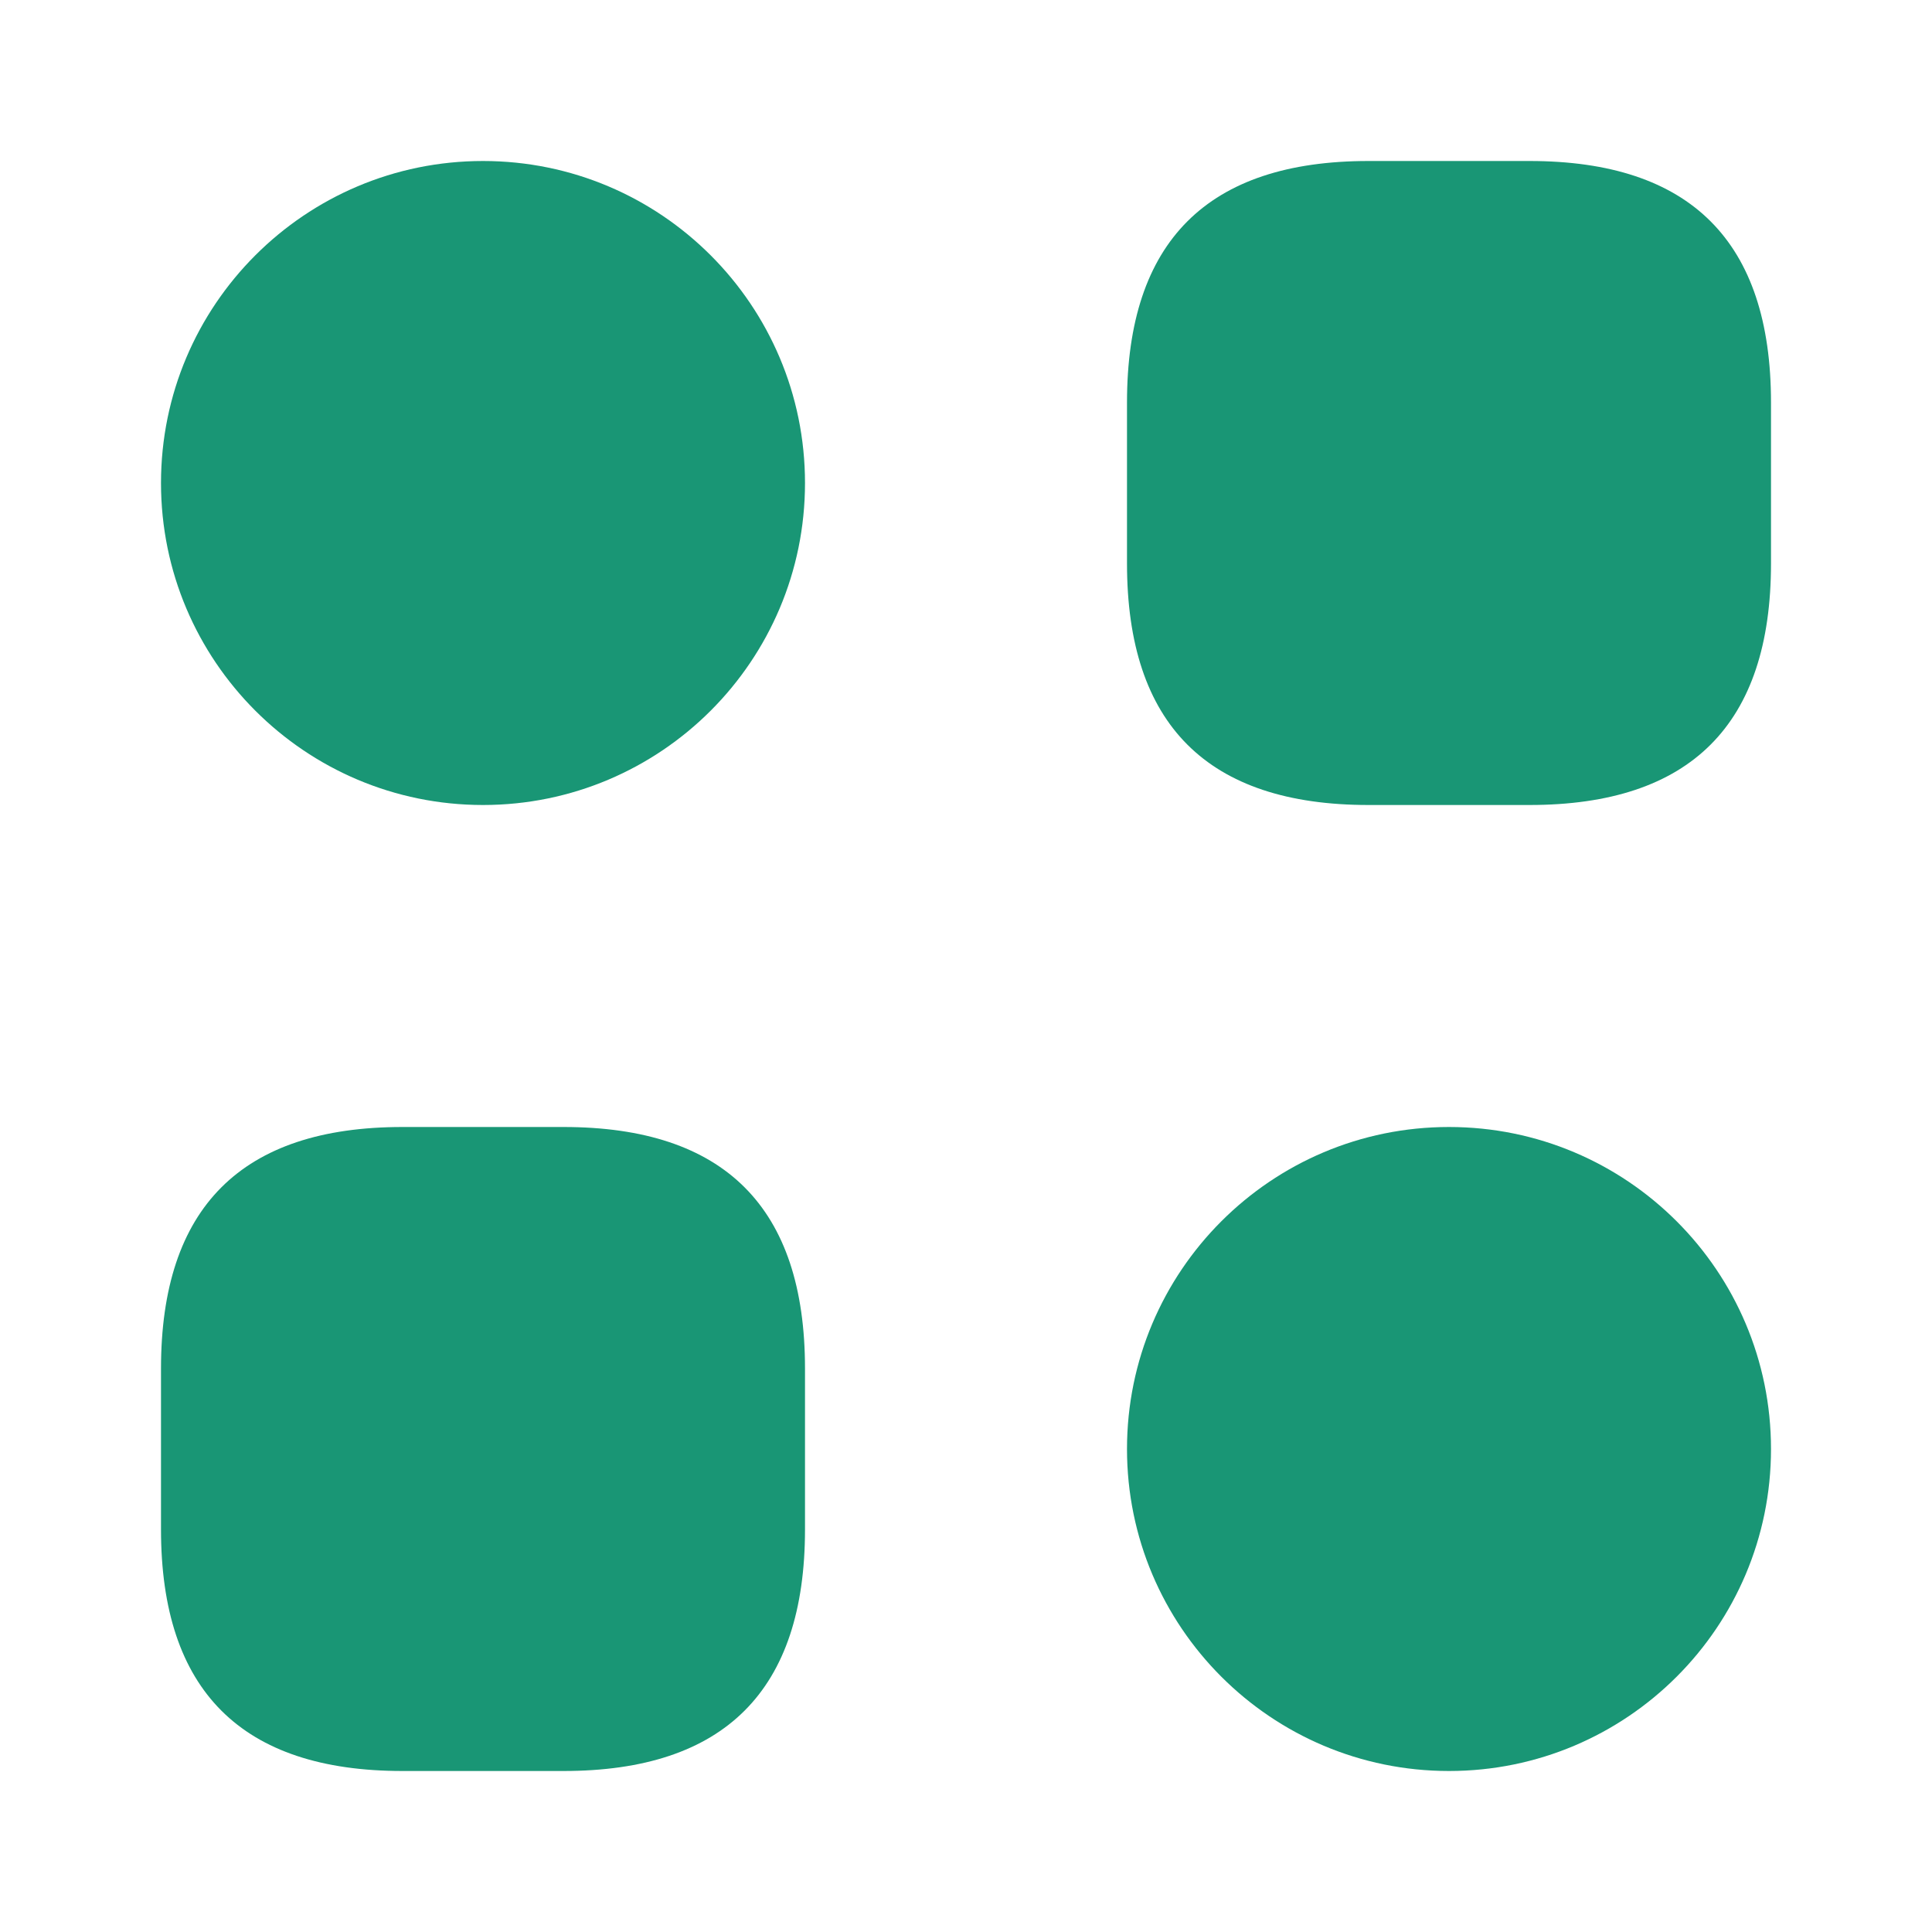
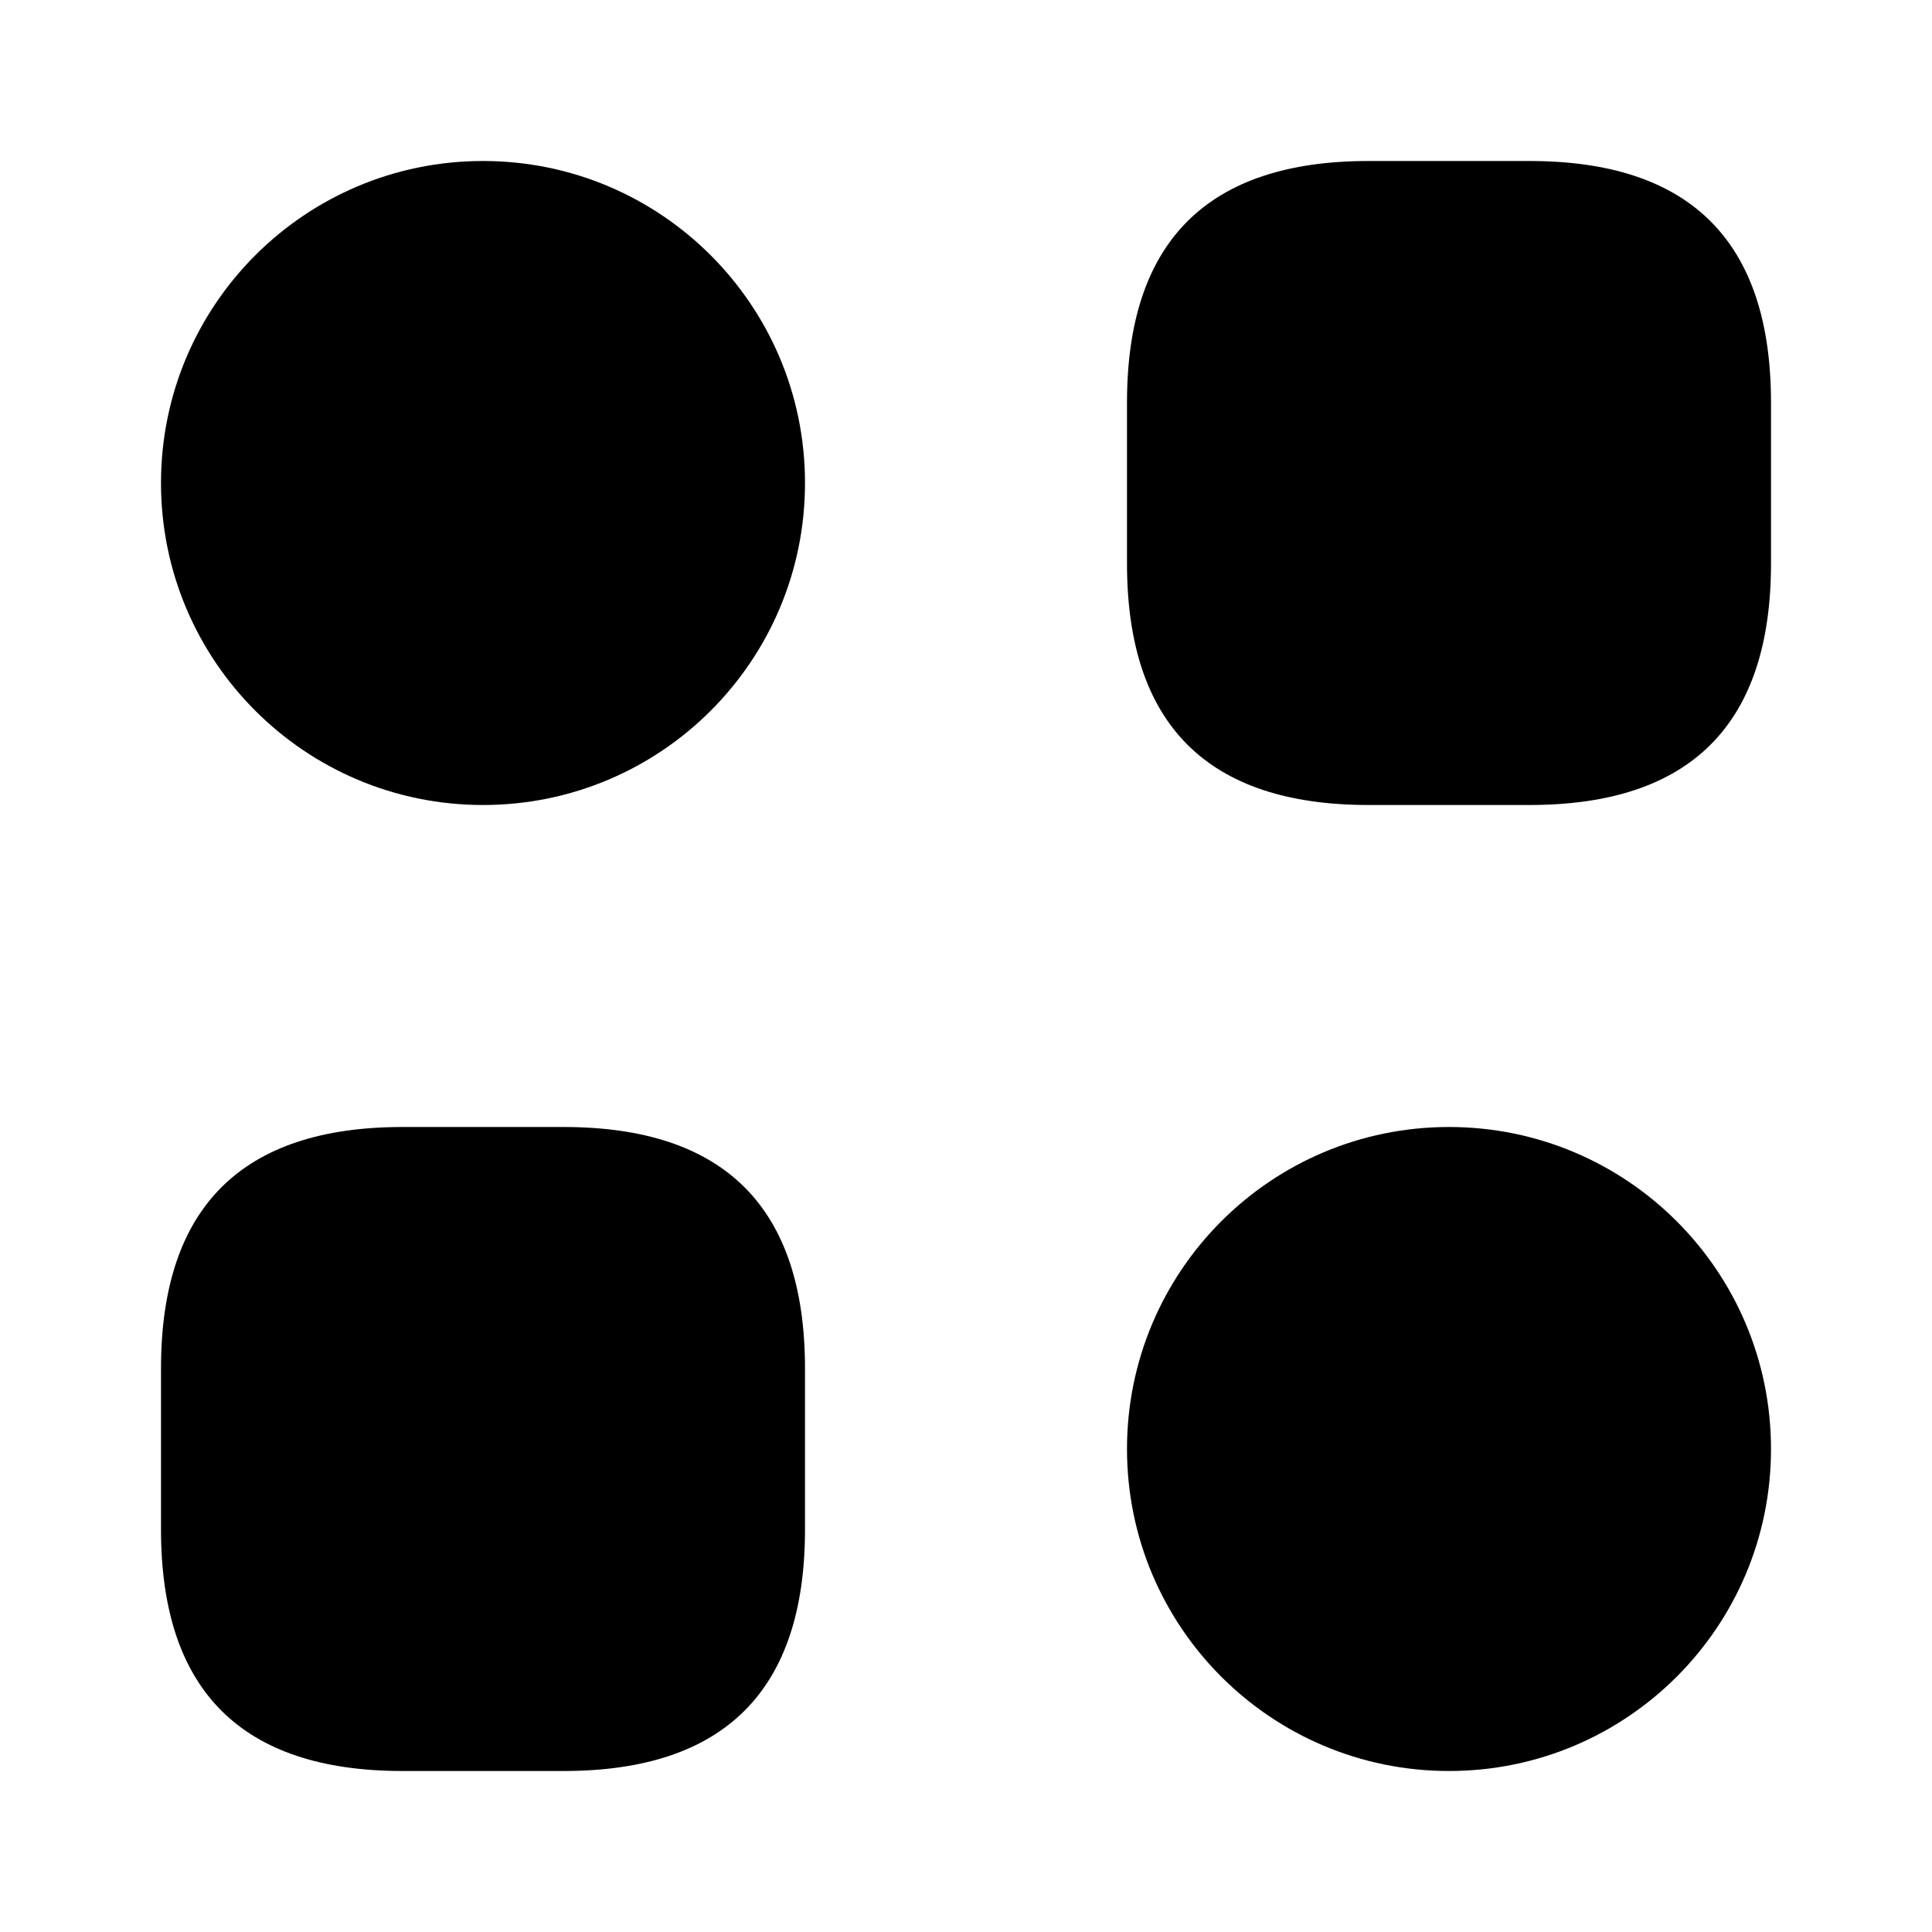
- <svg xmlns="http://www.w3.org/2000/svg" width="24" height="24" viewBox="0 0 24 24" fill="none">
-   <path d="M17 10H19C21 10 22 9 22 7V5C22 3 21 2 19 2H17C15 2 14 3 14 5V7C14 9 15 10 17 10Z" fill="#199675" />
-   <path d="M5 22H7C9 22 10 21 10 19V17C10 15 9 14 7 14H5C3 14 2 15 2 17V19C2 21 3 22 5 22Z" fill="#199675" />
-   <path d="M6 10C8.209 10 10 8.209 10 6C10 3.791 8.209 2 6 2C3.791 2 2 3.791 2 6C2 8.209 3.791 10 6 10Z" fill="#199675" />
-   <path d="M18 22C20.209 22 22 20.209 22 18C22 15.791 20.209 14 18 14C15.791 14 14 15.791 14 18C14 20.209 15.791 22 18 22Z" fill="#199675" />
+ <svg xmlns="http://www.w3.org/2000/svg" id="Livello_1" version="1.1" viewBox="0 0 24 24">
+   <path d="M17,10h2c2,0,3-1,3-3v-2c0-2-1-3-3-3h-2c-2,0-3,1-3,3v2c0,2,1,3,3,3Z" />
+   <path d="M5,22h2c2,0,3-1,3-3v-2c0-2-1-3-3-3h-2c-2,0-3,1-3,3v2c0,2,1,3,3,3Z" />
+   <path d="M6,10c2.21,0,4-1.79,4-4S8.21,2,6,2,2,3.79,2,6s1.79,4,4,4Z" />
+   <path d="M18,22c2.21,0,4-1.79,4-4s-1.79-4-4-4-4,1.79-4,4,1.79,4,4,4Z" />
</svg>
